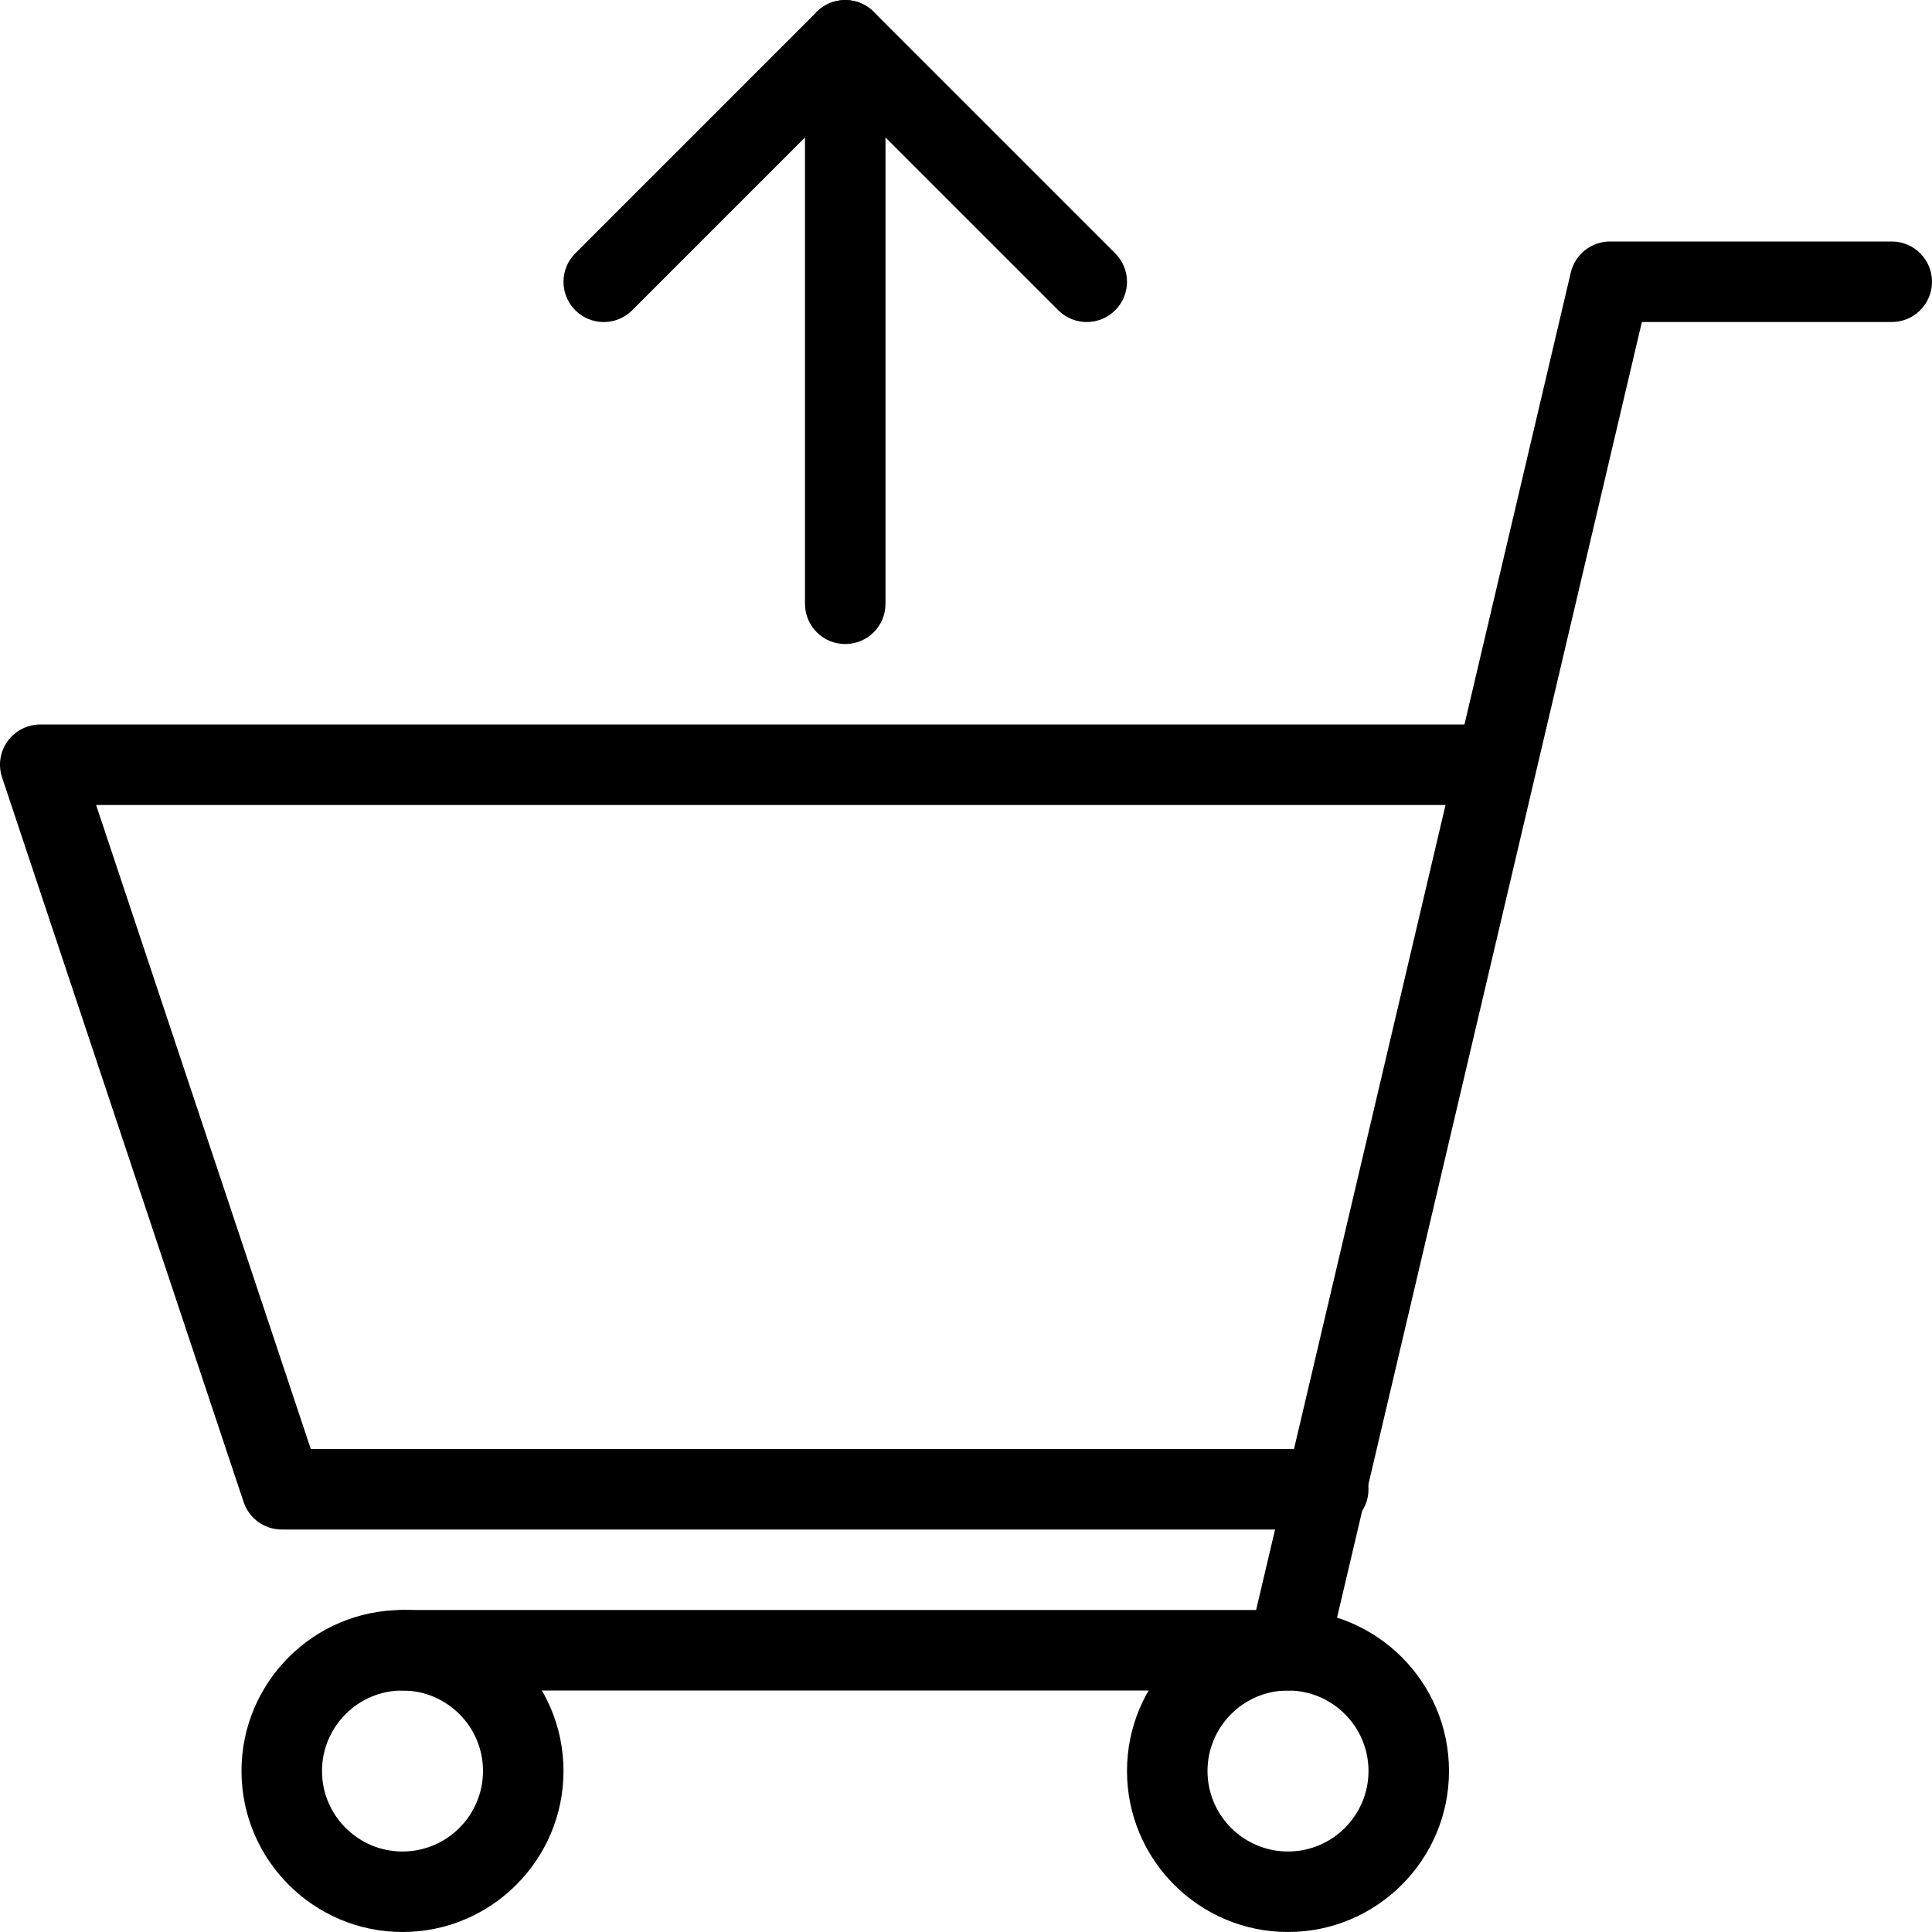
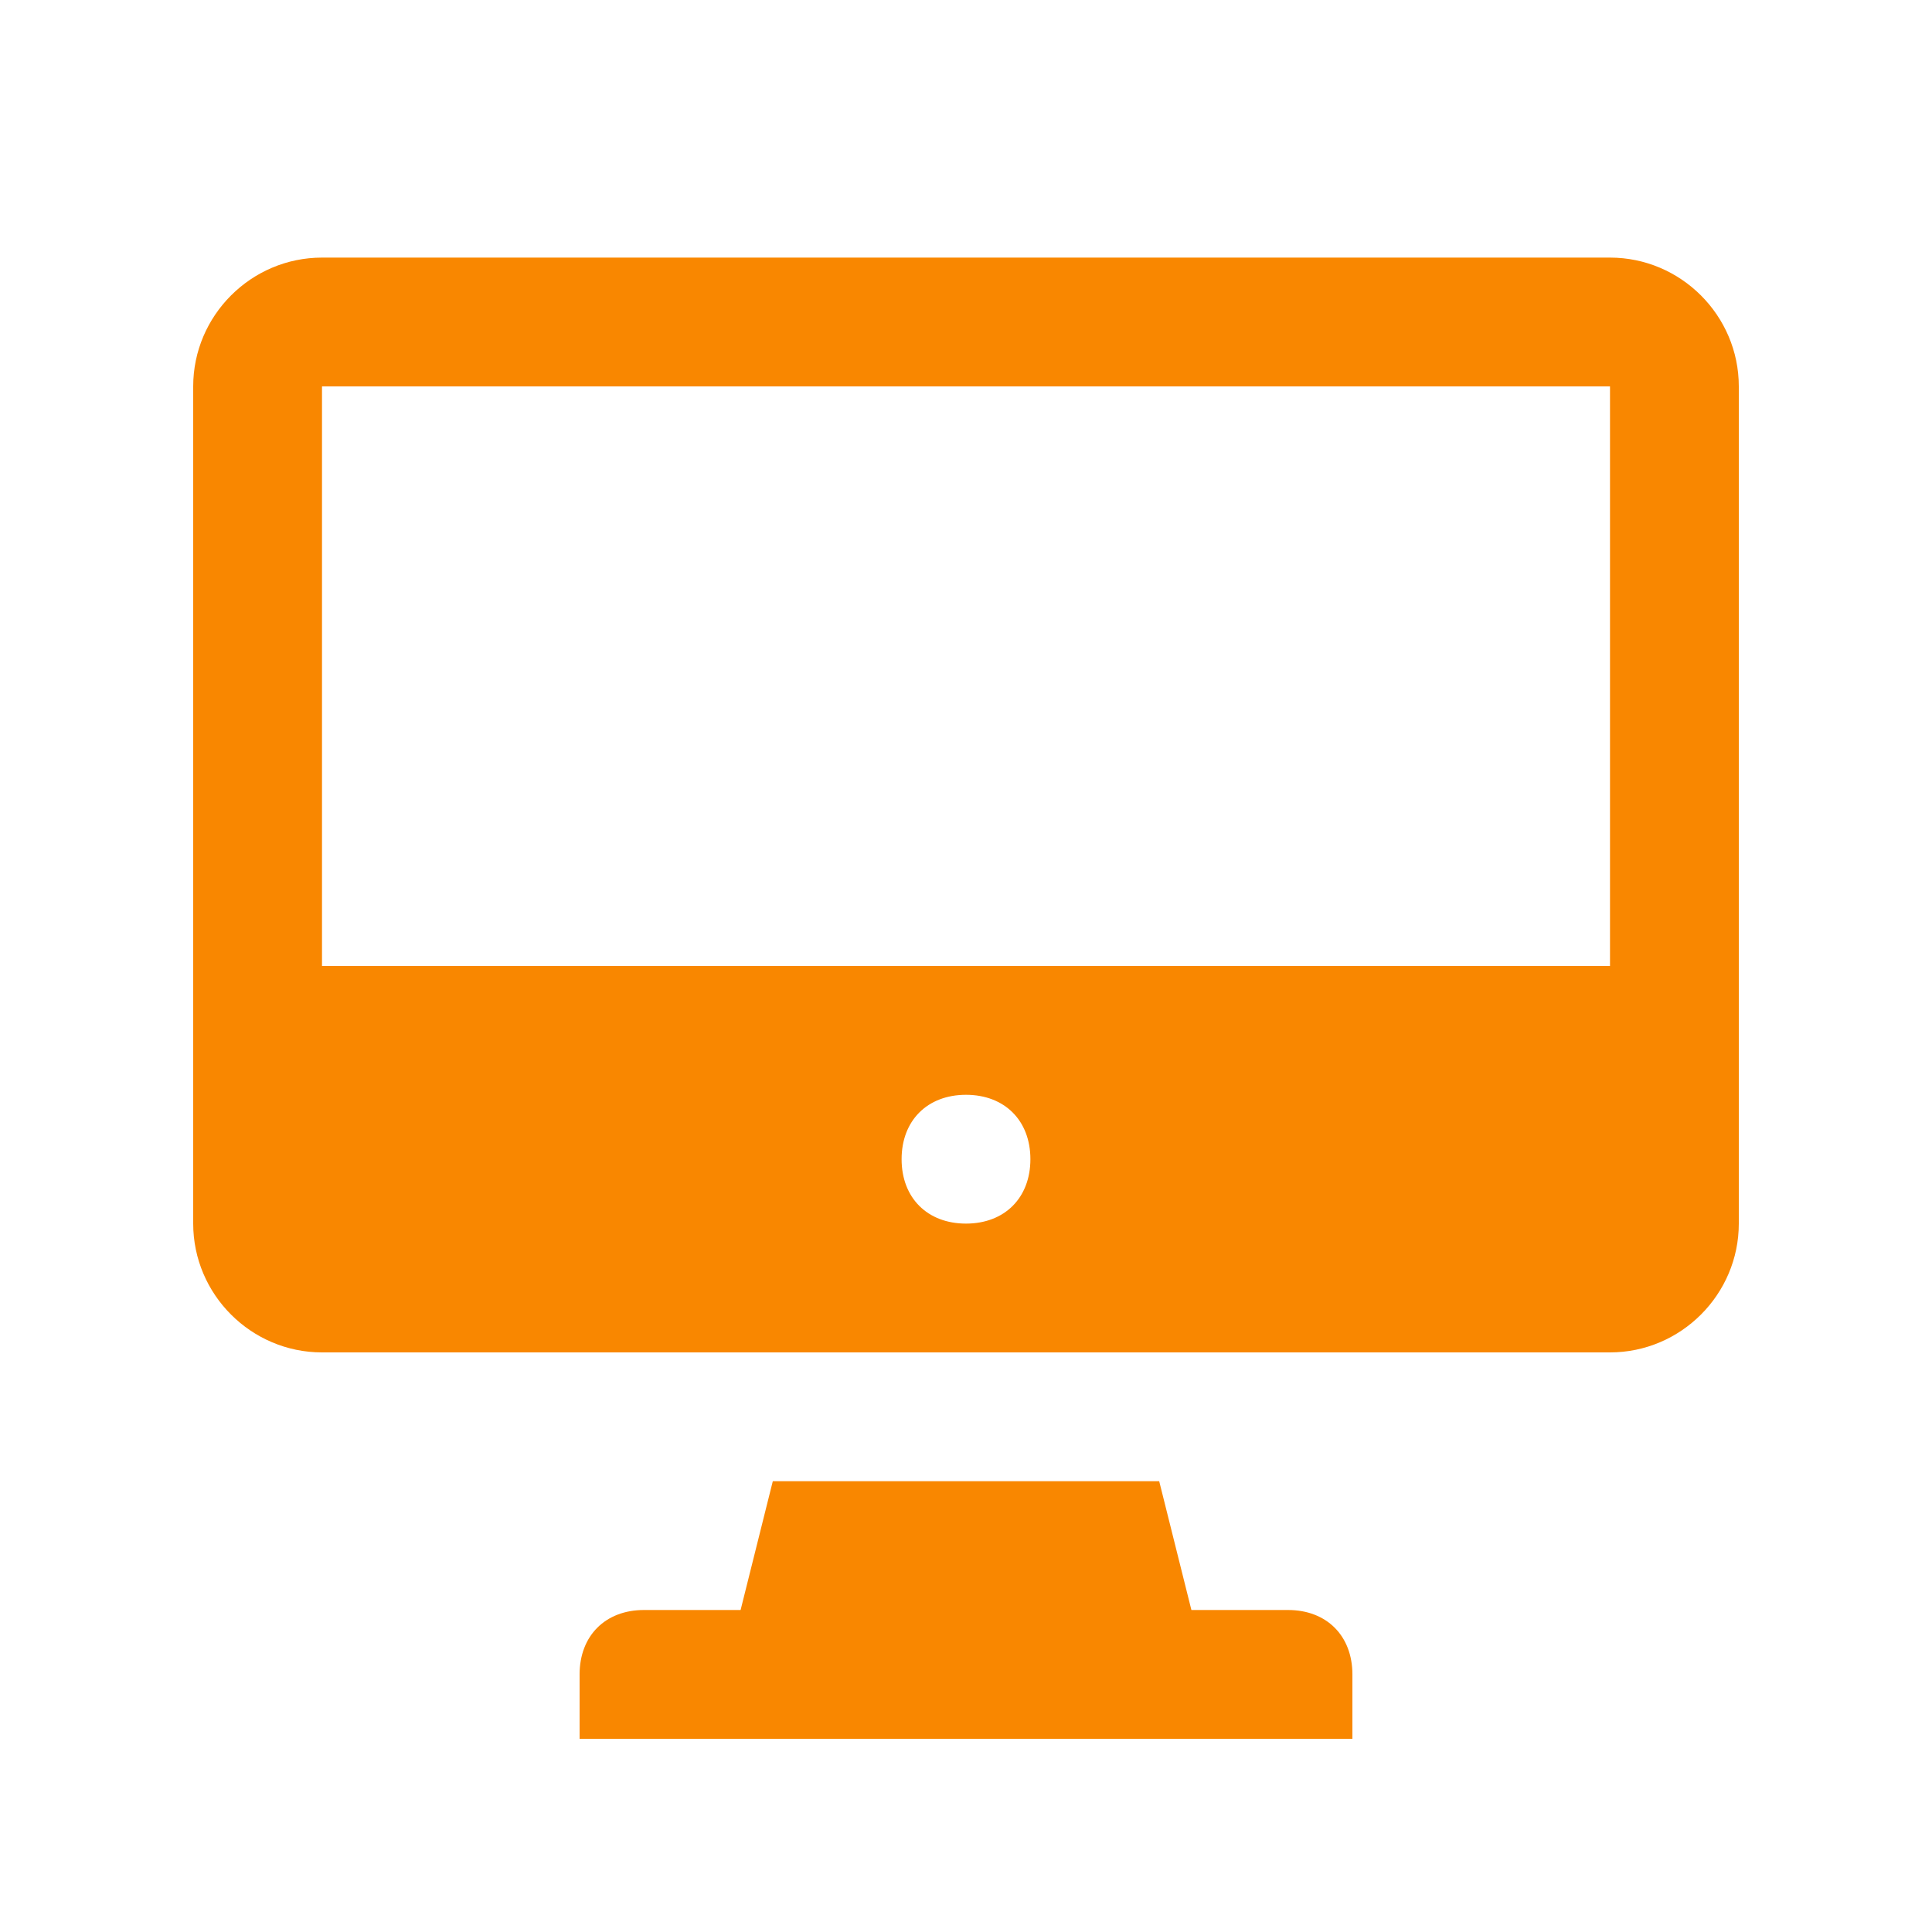
- <svg xmlns="http://www.w3.org/2000/svg" enable-background="new 0 0 48 48" height="48px" version="1.1" viewBox="0 0 48 48" width="48px" xml:space="preserve">
-   <g id="Expanded">
-     <g>
-       <g>
-         <path d="M10,48c-2.206,0-4-1.794-4-4s1.794-4,4-4s4,1.794,4,4S12.206,48,10,48z M10,42c-1.103,0-2,0.897-2,2s0.897,2,2,2     s2-0.897,2-2S11.103,42,10,42z" />
-       </g>
-       <g>
-         <path d="M32,48c-2.206,0-4-1.794-4-4s1.794-4,4-4s4,1.794,4,4S34.206,48,32,48z M32,42c-1.103,0-2,0.897-2,2s0.897,2,2,2     s2-0.897,2-2S33.103,42,32,42z" />
-       </g>
-       <g>
-         <path d="M21,16.001c-0.553,0-1-0.447-1-1v-14c0-0.553,0.447-1,1-1s1,0.447,1,1v14C22,15.554,21.553,16.001,21,16.001z" />
-       </g>
-       <g>
-         <path d="M27,8.001c-0.256,0-0.512-0.098-0.707-0.293L21,2.415l-5.293,5.293c-0.391,0.391-1.023,0.391-1.414,0     s-0.391-1.023,0-1.414l6-6c0.391-0.391,1.023-0.391,1.414,0l6,6c0.391,0.391,0.391,1.023,0,1.414     C27.512,7.903,27.256,8.001,27,8.001z" />
-       </g>
-       <g>
-         <path d="M32,42H10c-0.553,0-1-0.447-1-1s0.447-1,1-1h21.208l7.818-33.229C39.133,6.319,39.536,6,40,6h7c0.553,0,1,0.447,1,1     s-0.447,1-1,1h-6.208l-7.818,33.229C32.867,41.681,32.464,42,32,42z" />
-       </g>
-       <g>
-         <path d="M33,38H7c-0.431,0-0.812-0.275-0.948-0.684l-6-18c-0.103-0.305-0.051-0.641,0.137-0.901C0.377,18.154,0.679,18,1,18h36     c0.553,0,1,0.447,1,1s-0.447,1-1,1H2.388l5.333,16H33c0.553,0,1,0.447,1,1S33.553,38,33,38z" />
-       </g>
-     </g>
-   </g>
+ <svg xmlns="http://www.w3.org/2000/svg" id="Layer_1" version="1.1" viewBox="0 0 30 30" xml:space="preserve" enable-background="new 0 0 30 30">
+   <path d="M25 4H5c-1.1 0-2 .9-2 2v13c0 1.1.9 2 2 2h20c1.1 0 2-.9 2-2V6c0-1.1-.9-2-2-2zM15 19c-.6 0-1-.4-1-1s.4-1 1-1 1 .4 1 1-.4 1-1 1zm10-4H5V6h20v9zm-4 11v1H9v-1c0-.6.4-1 1-1h1.5l.5-2h6l.5 2H20c.6 0 1 .4 1 1z" fill="#f98700" class="fill-37e0ff" />
</svg>
